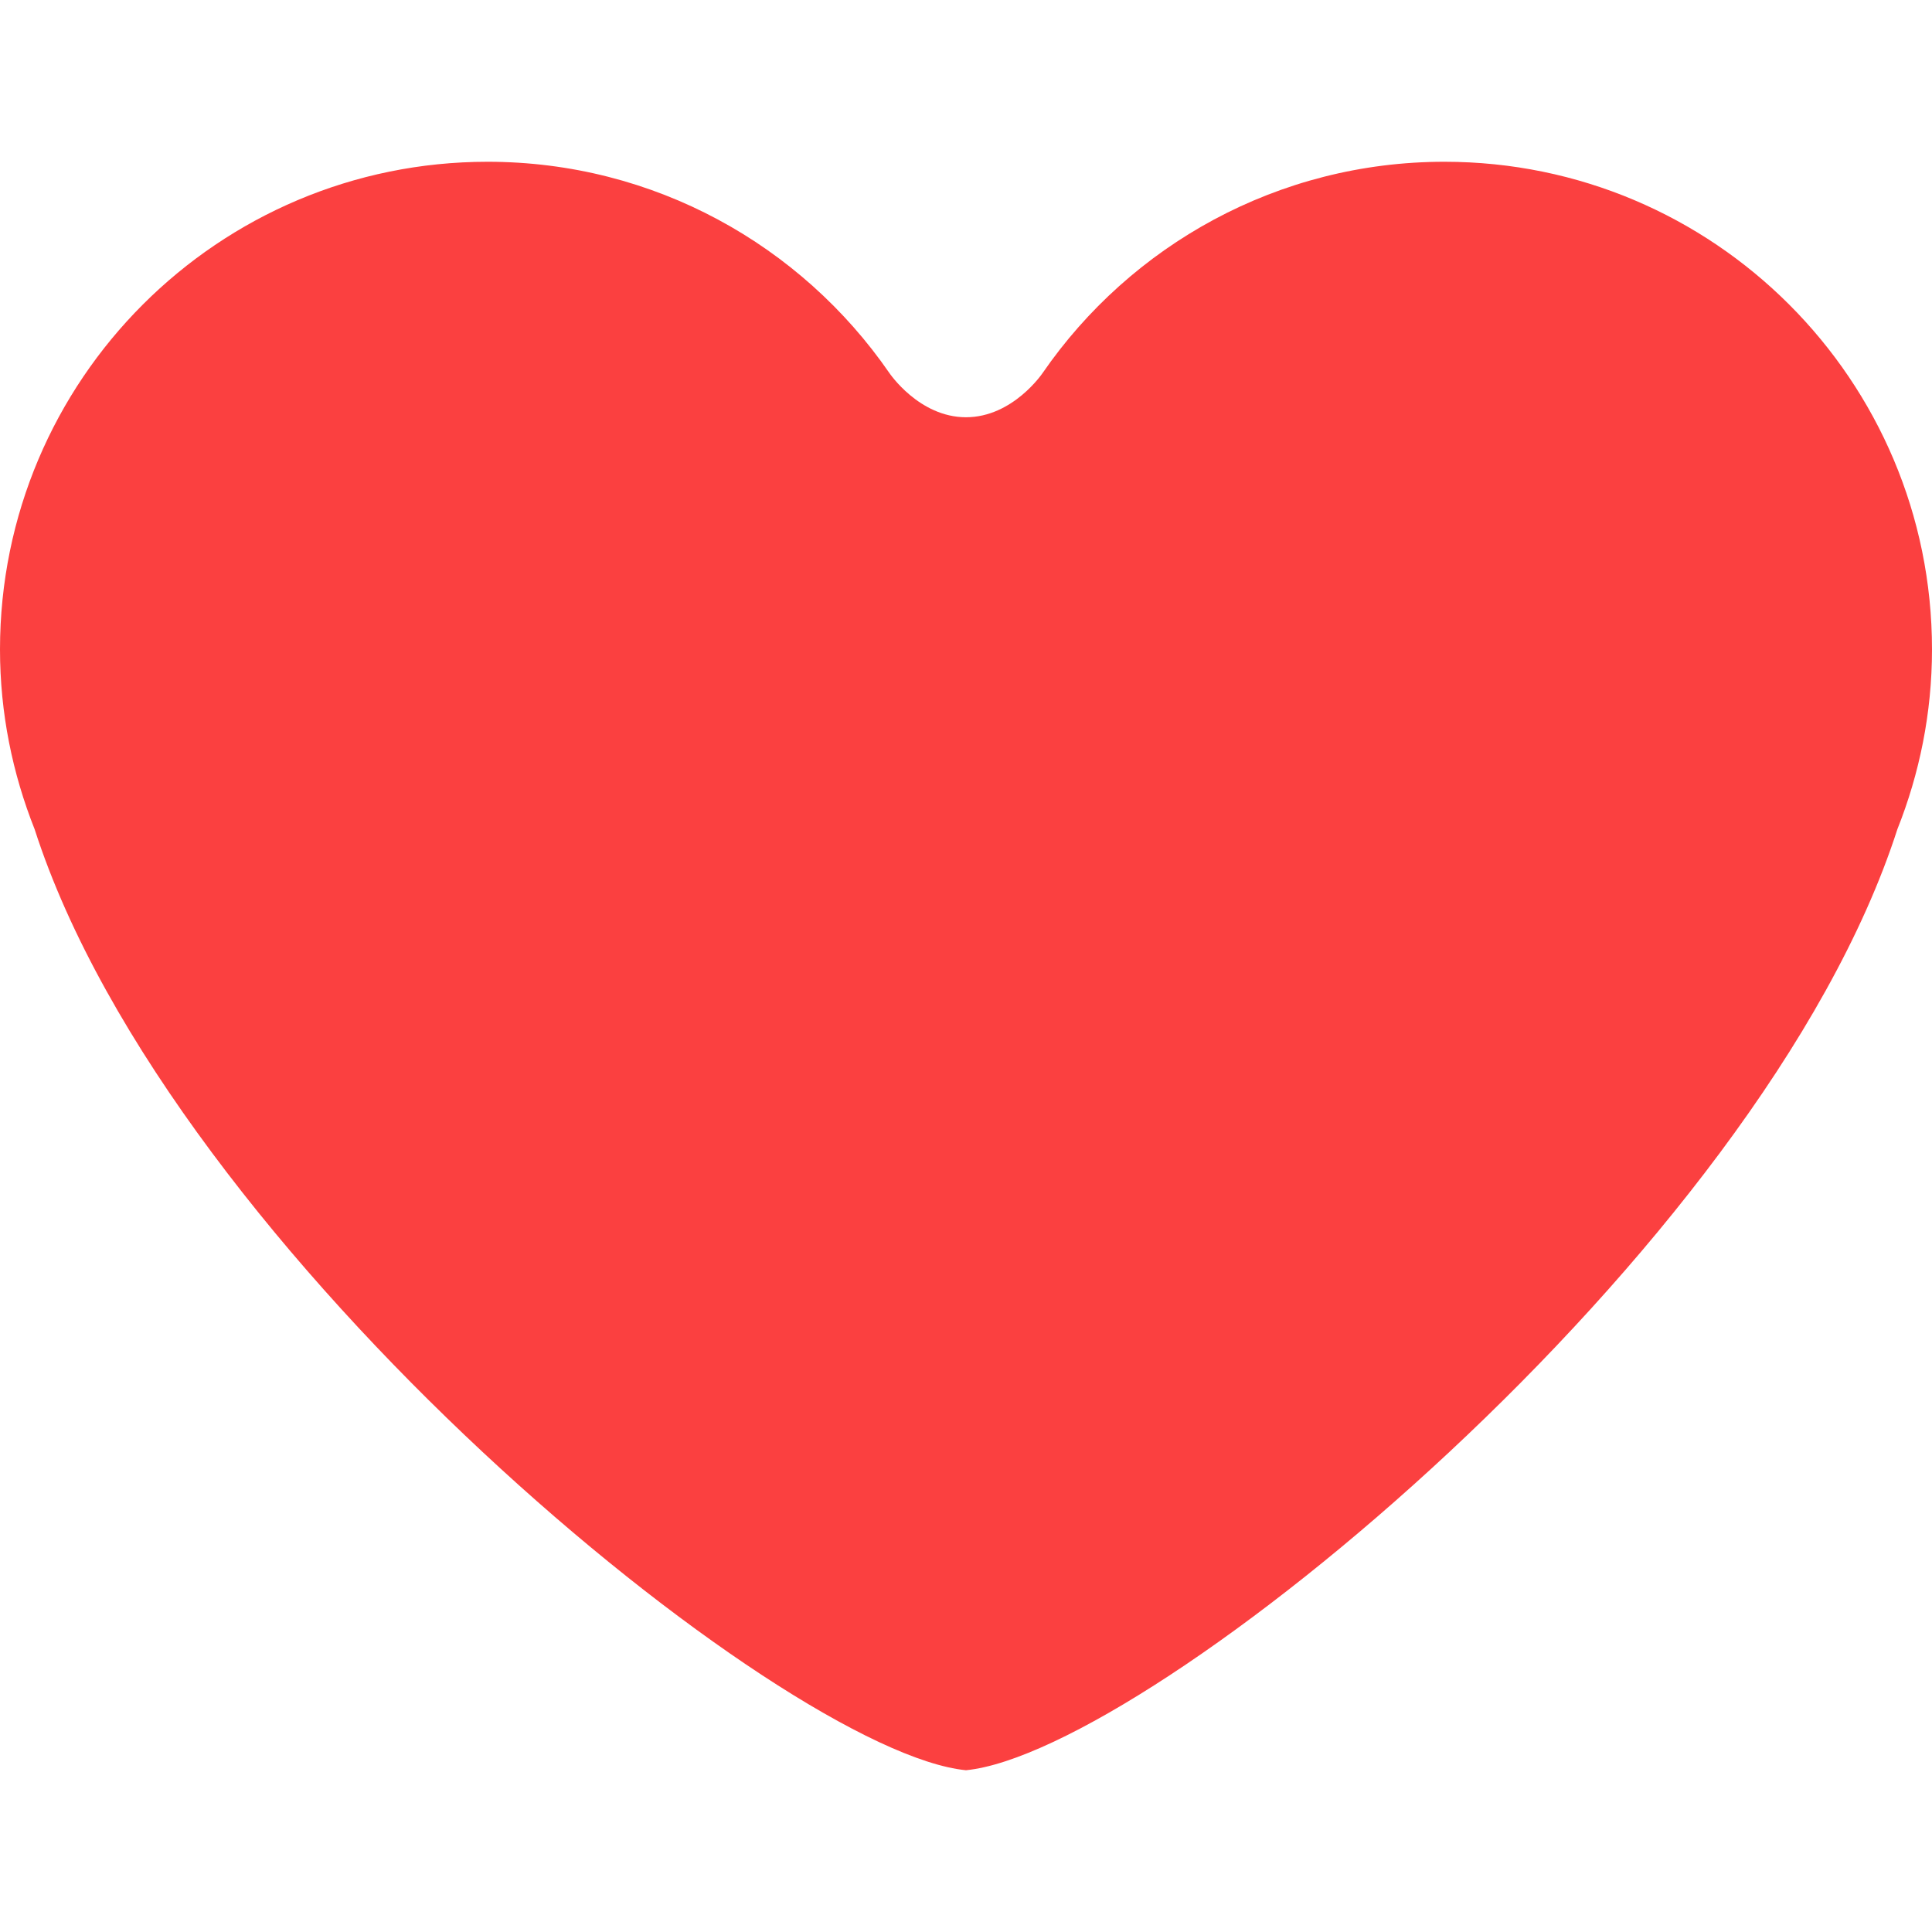
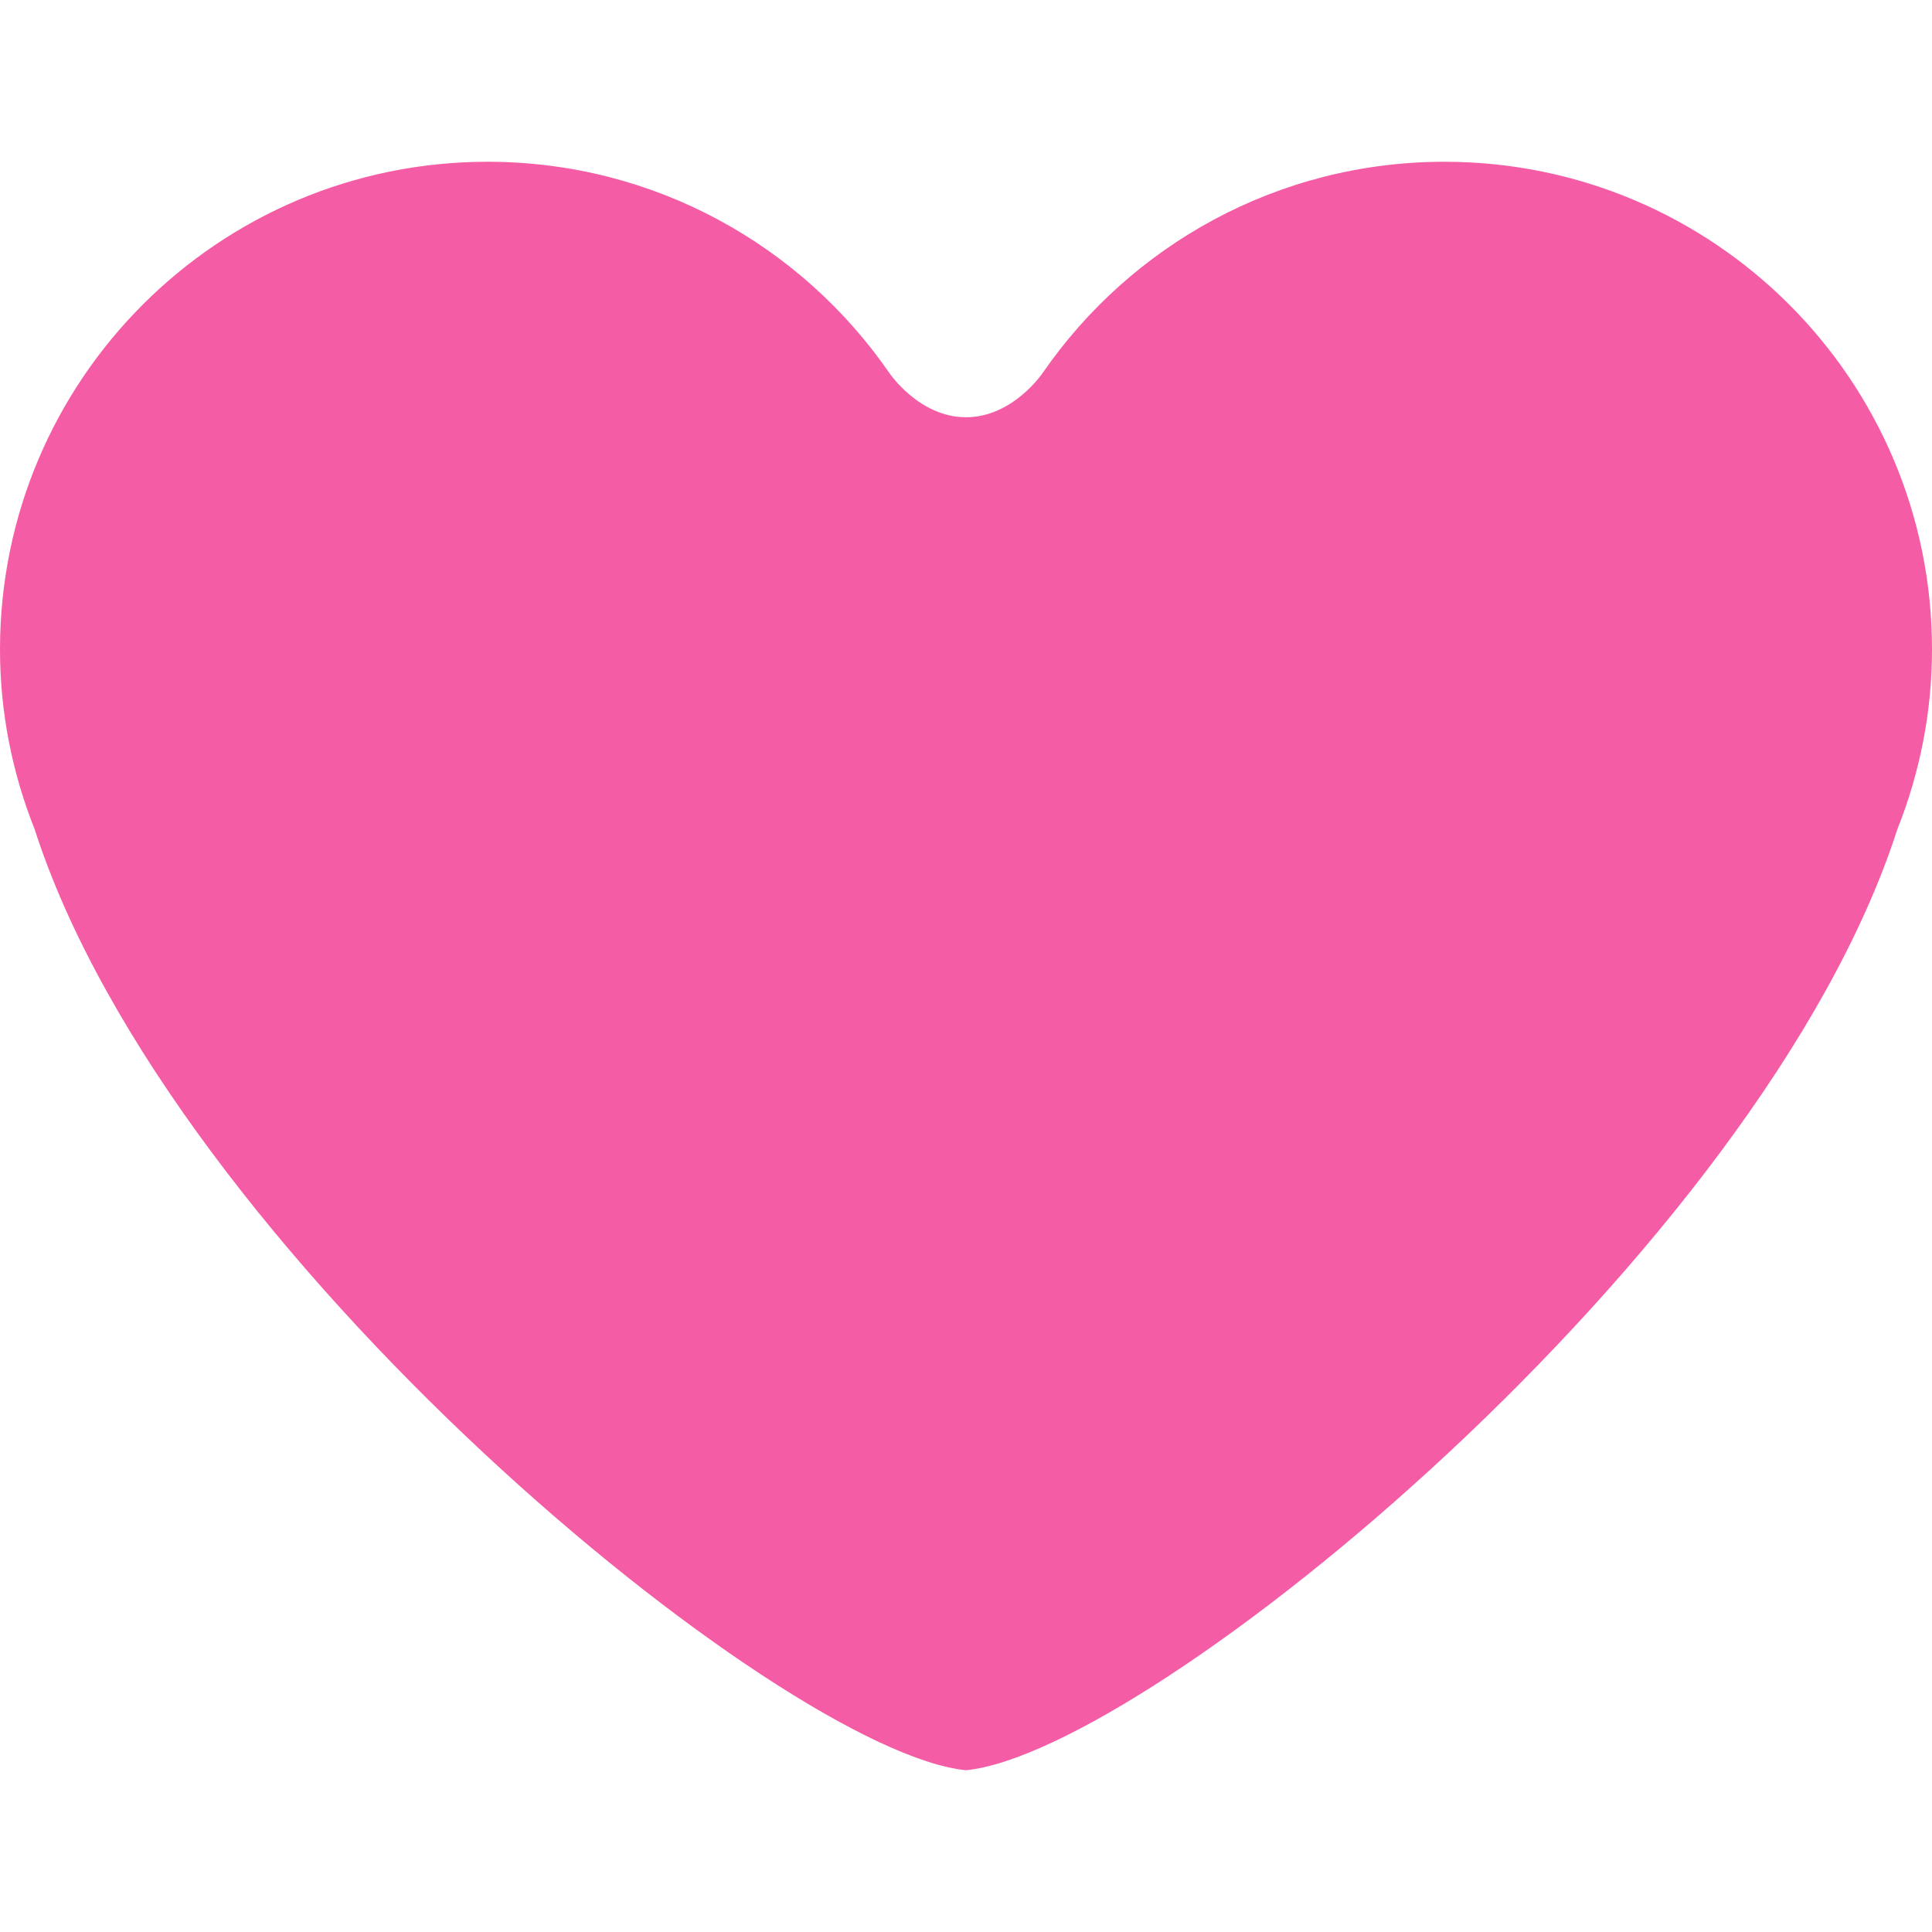
- <svg xmlns="http://www.w3.org/2000/svg" fill="#fb4040" version="1.1" id="Capa_1" x="0px" y="0px" width="45.743px" height="45.743px" viewBox="0 0 45.743 45.743" style="enable-background:new 0 0 45.743 45.743;" xml:space="preserve">
+ <svg xmlns="http://www.w3.org/2000/svg" fill="#f55ca6" version="1.1" id="Capa_1" x="0px" y="0px" width="45.743px" height="45.743px" viewBox="0 0 45.743 45.743" style="enable-background:new 0 0 45.743 45.743;" xml:space="preserve">
  <g>
    <path d="M34.199,3.83c-3.944,0-7.428,1.98-9.51,4.997c0,0-0.703,1.052-1.818,1.052c-1.114,0-1.817-1.052-1.817-1.052   c-2.083-3.017-5.565-4.997-9.51-4.997C5.168,3.83,0,8.998,0,15.376c0,1.506,0.296,2.939,0.82,4.258   c3.234,10.042,17.698,21.848,22.051,22.279c4.354-0.431,18.816-12.237,22.052-22.279c0.524-1.318,0.82-2.752,0.82-4.258   C45.743,8.998,40.575,3.83,34.199,3.83z" />
  </g>
  <g>
</g>
  <g>
</g>
  <g>
</g>
  <g>
</g>
  <g>
</g>
  <g>
</g>
  <g>
</g>
  <g>
</g>
  <g>
</g>
  <g>
</g>
  <g>
</g>
  <g>
</g>
  <g>
</g>
  <g>
</g>
  <g>
</g>
</svg>
